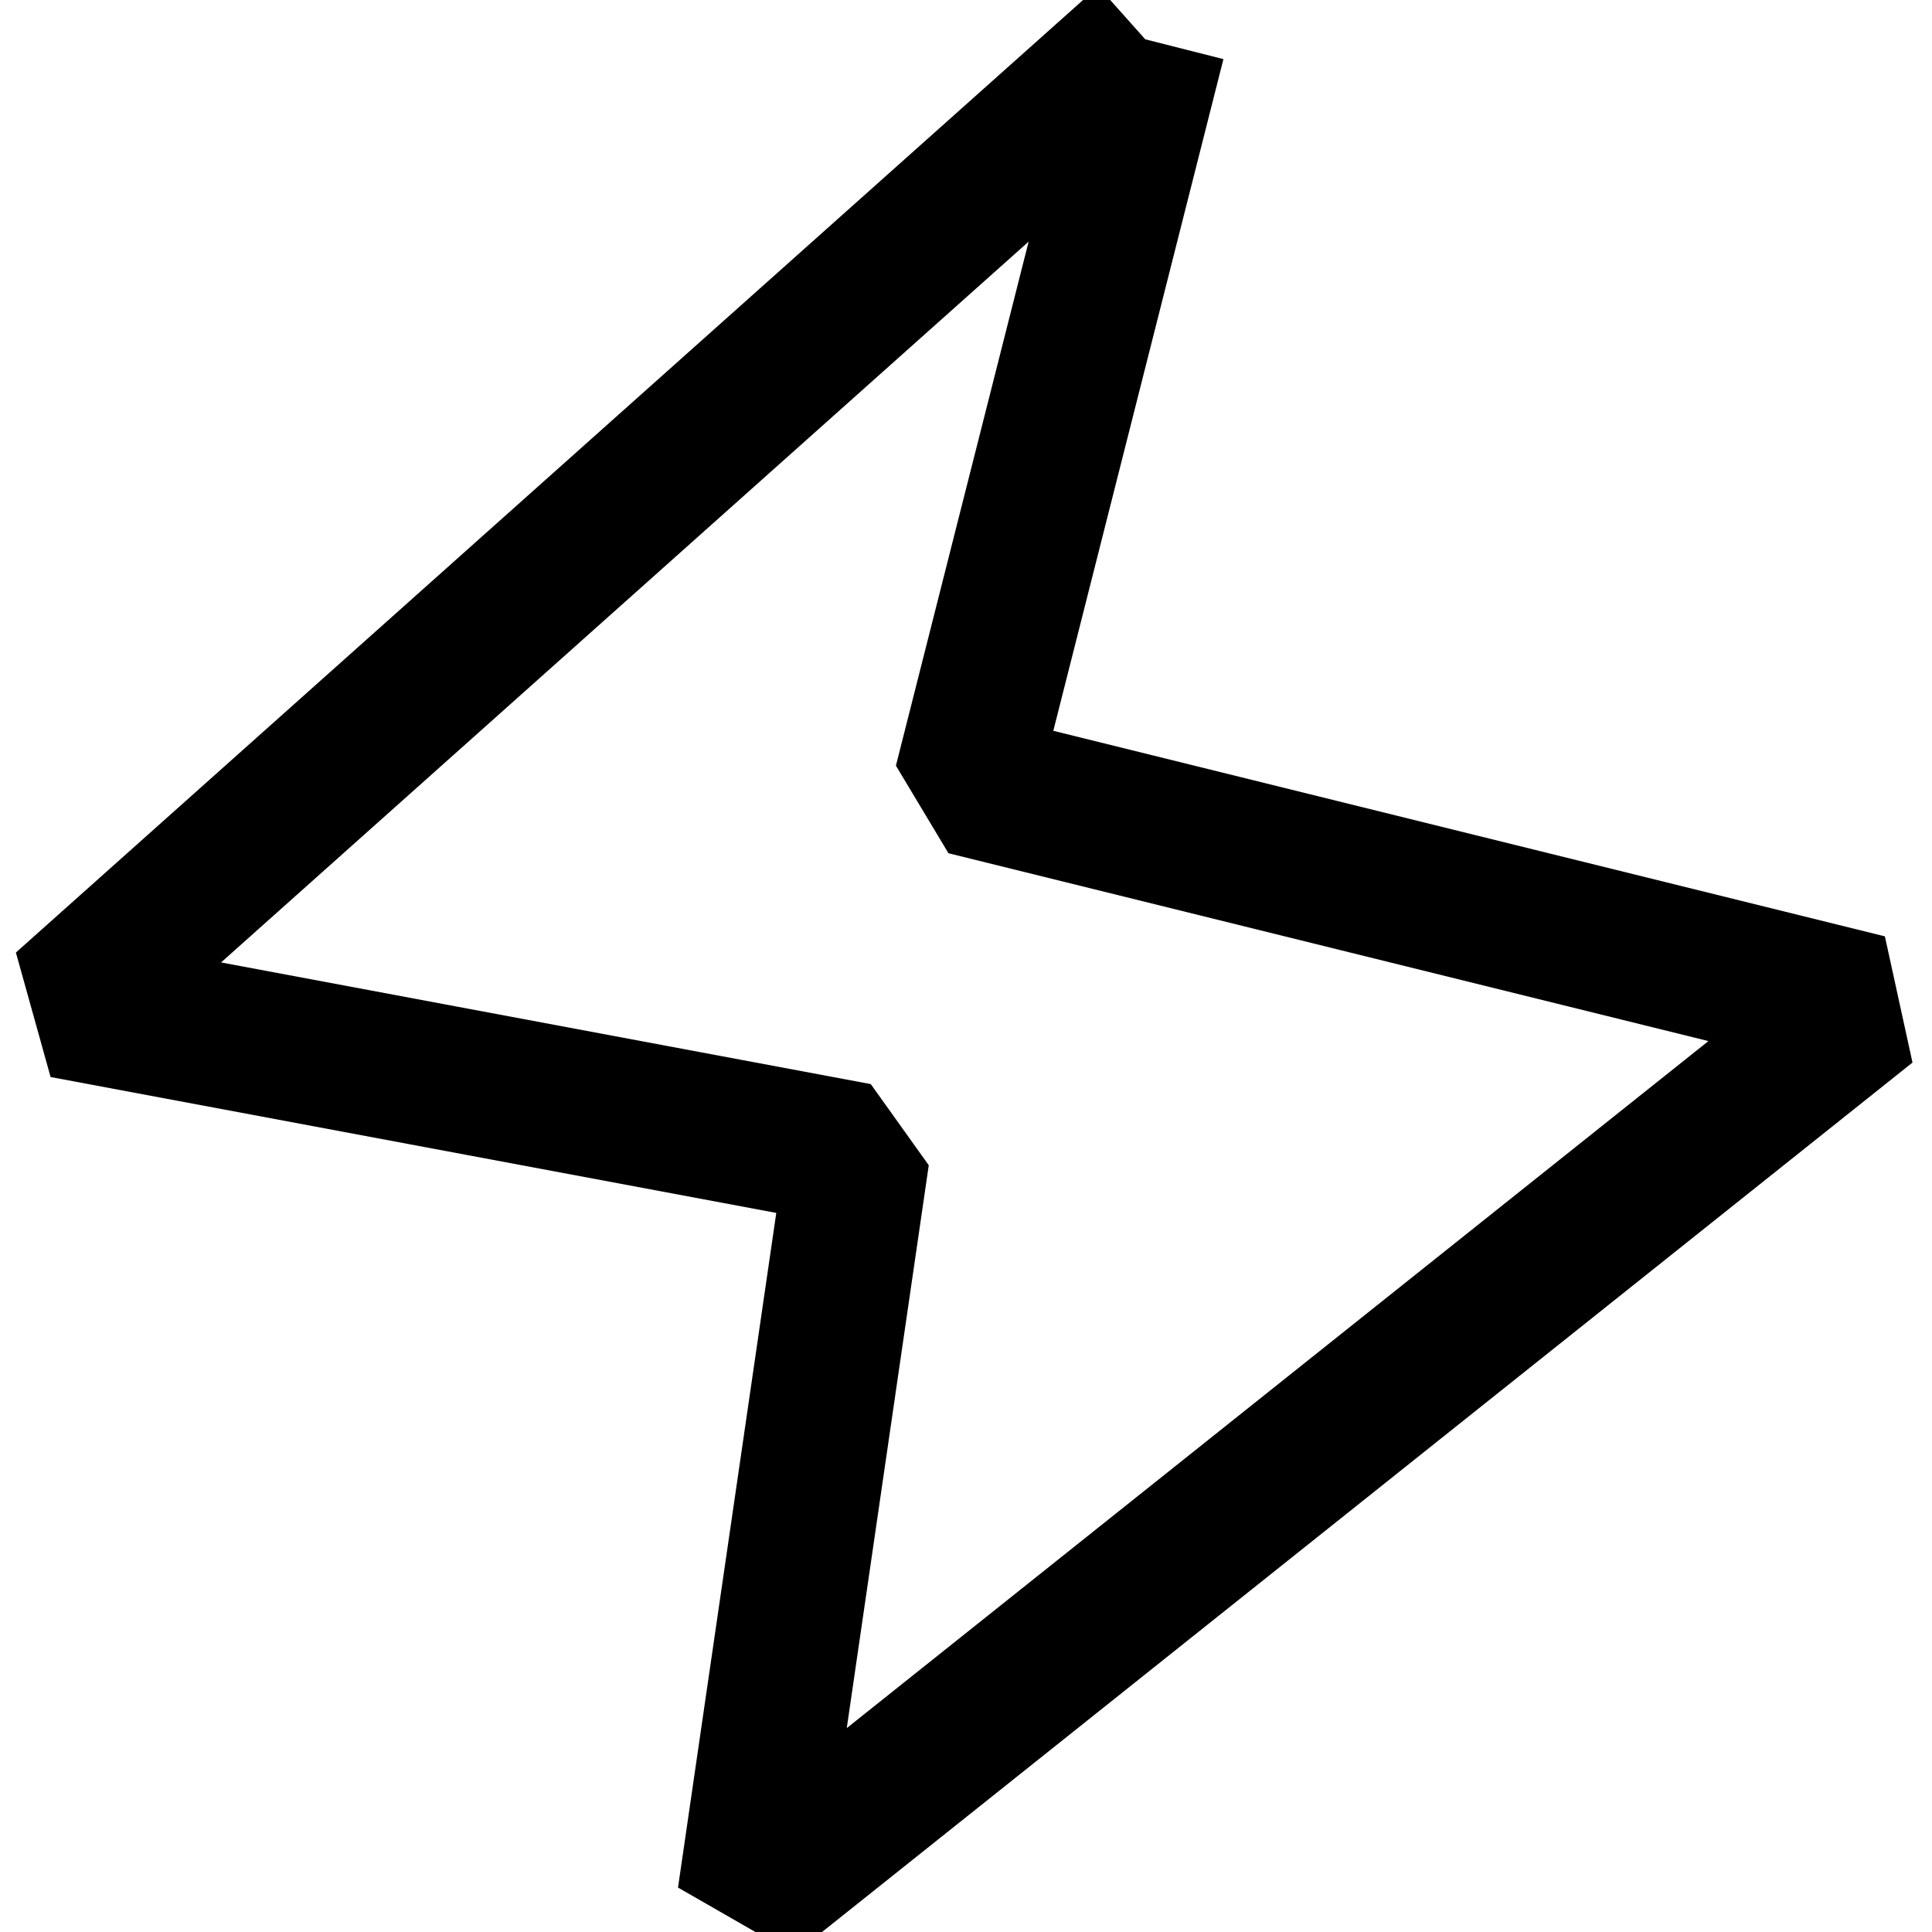
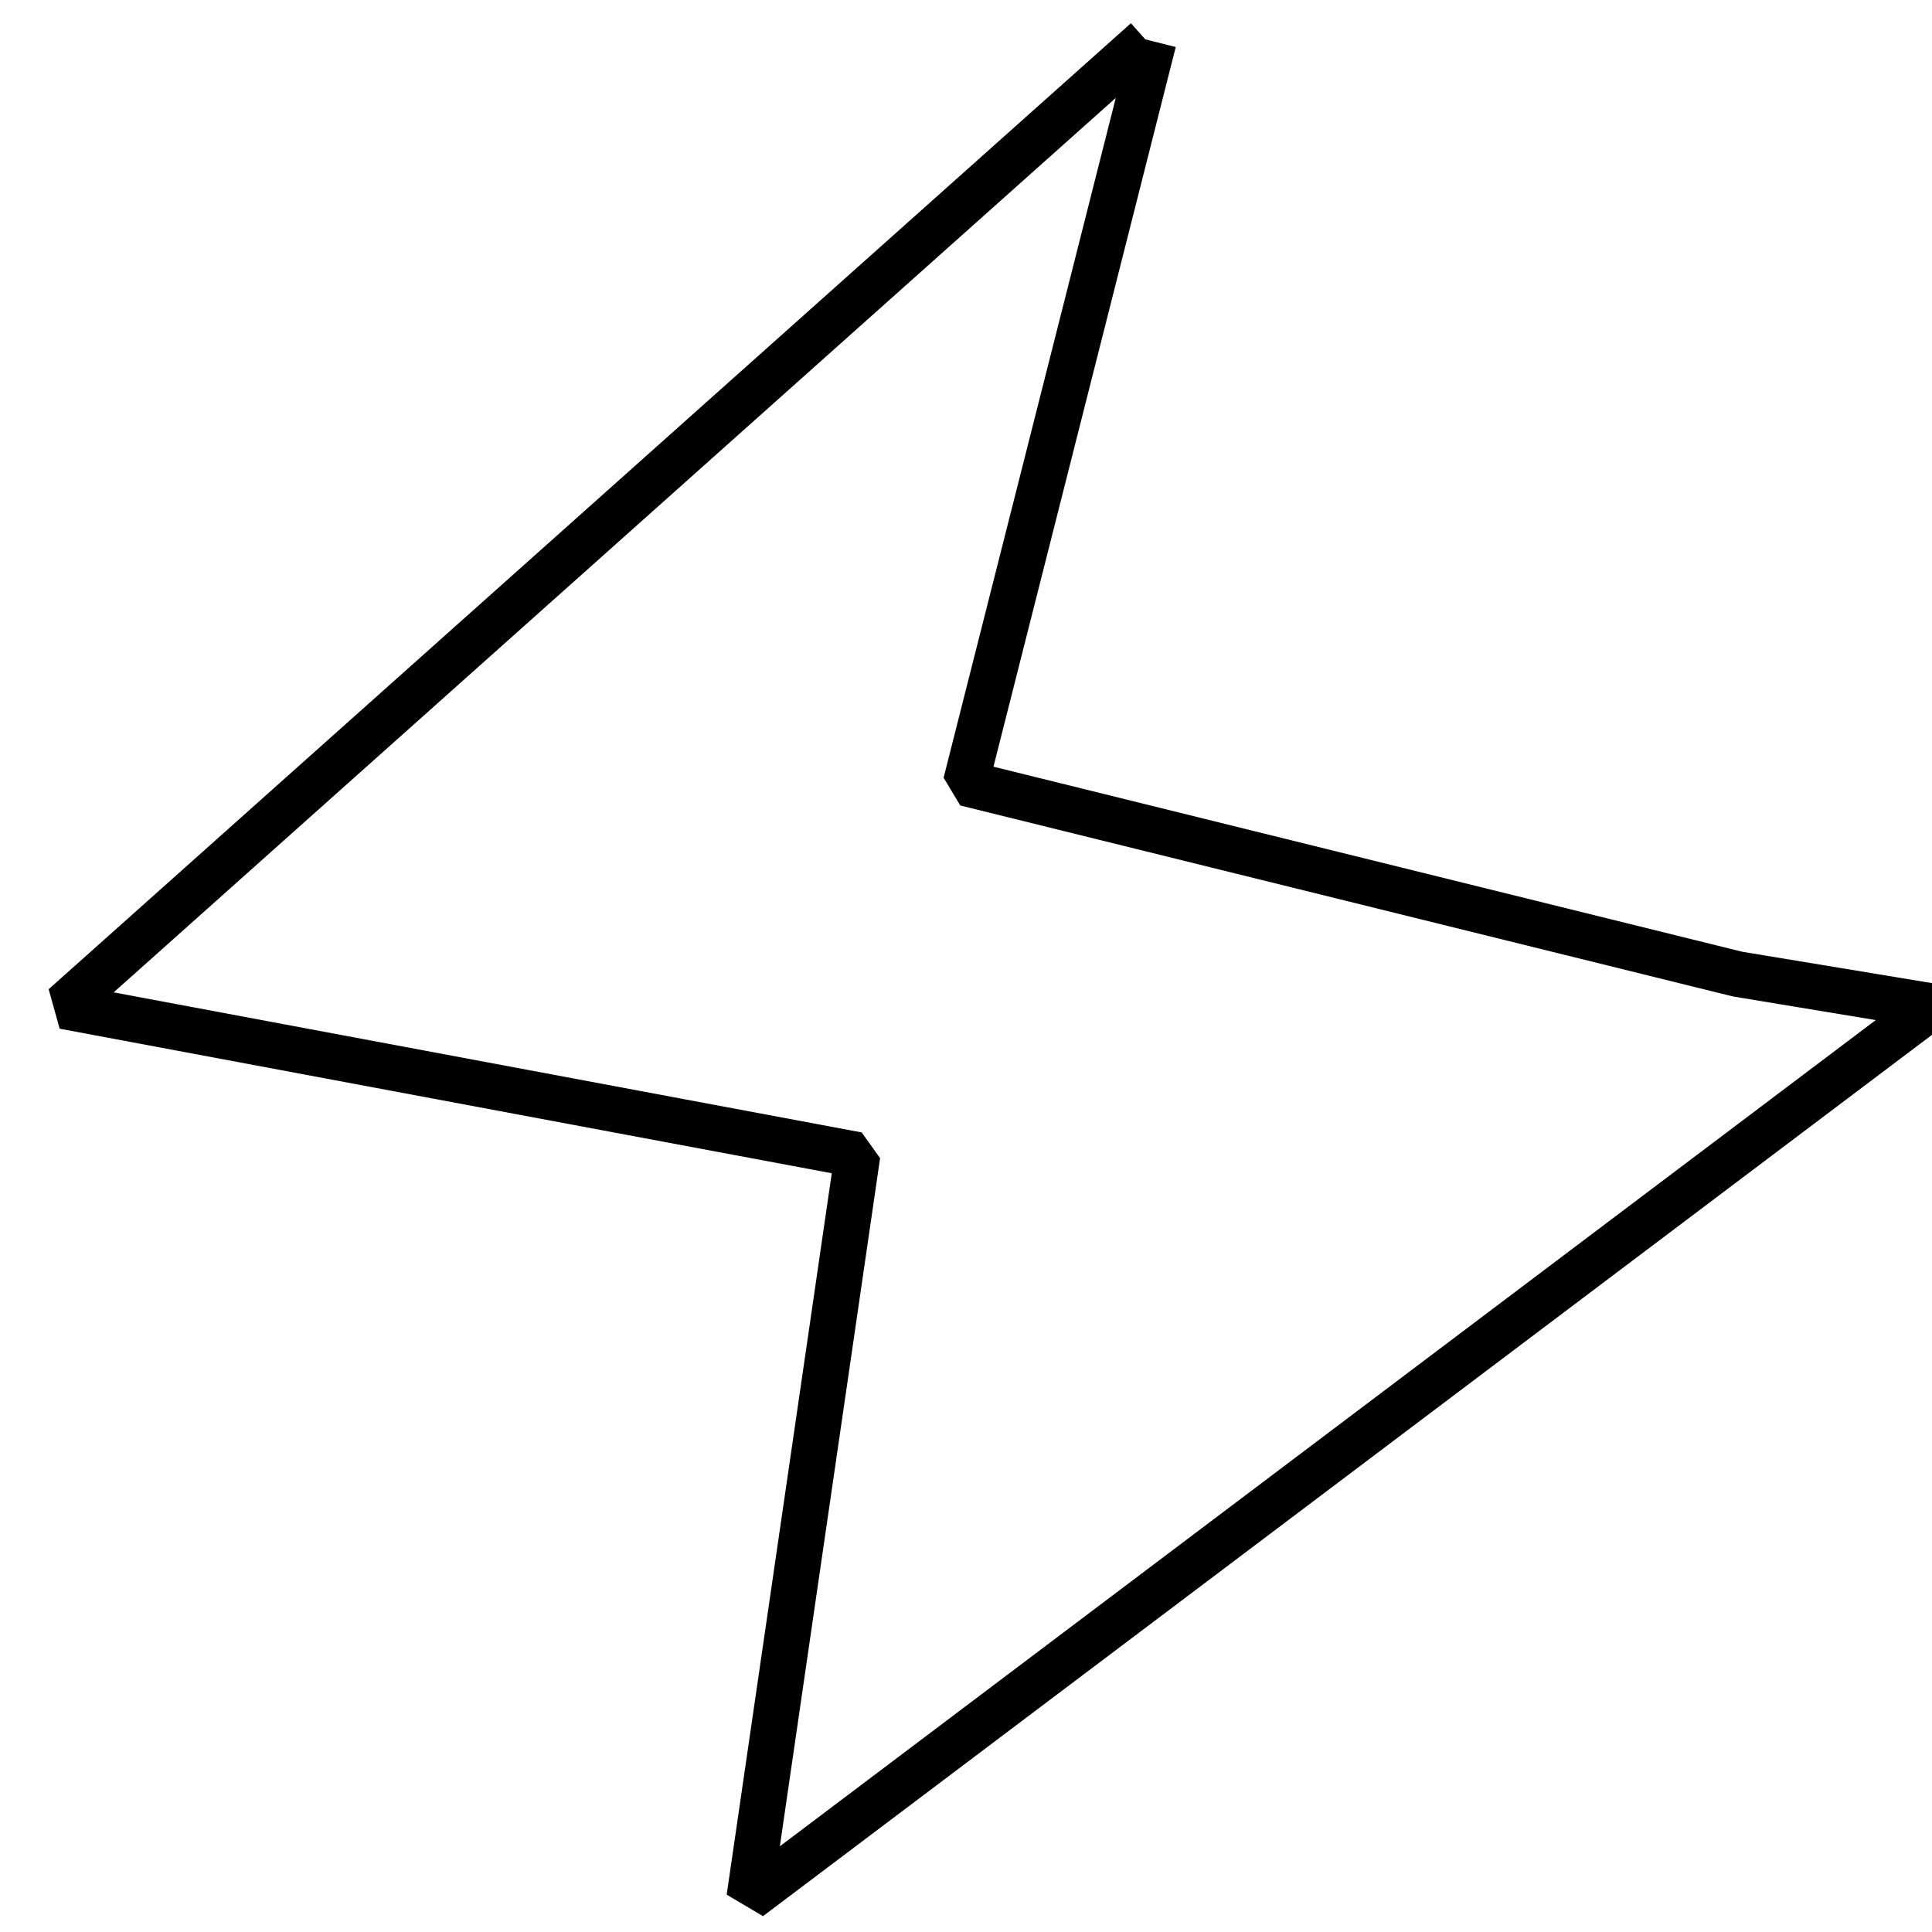
<svg xmlns="http://www.w3.org/2000/svg" id="svg8" version="1.1" viewBox="0 0 127 127" height="480" width="480">
  <defs id="defs2" />
  <g id="layer1">
-     <path id="path48" d="M 75.339,2.646 4.197,66.146 56.368,75.915 49.253,124.761 122.767,66.146 63.482,51.492 75.833,2.724" style="fill:none;stroke:#000000;stroke-width:9.467;stroke-linecap:butt;stroke-linejoin:bevel;stroke-miterlimit:4;stroke-dasharray:none;stroke-opacity:1" />
+     <path id="path48" d="M 75.339,2.646 4.197,66.146 56.368,75.915 49.253,124.761 127,66.146 114.221,64.033 63.482,51.492 75.833,2.724" style="fill:none;stroke:#000000;stroke-width:3;stroke-linecap:butt;stroke-linejoin:bevel;stroke-miterlimit:4;stroke-dasharray:none;stroke-opacity:1" />
  </g>
</svg>
